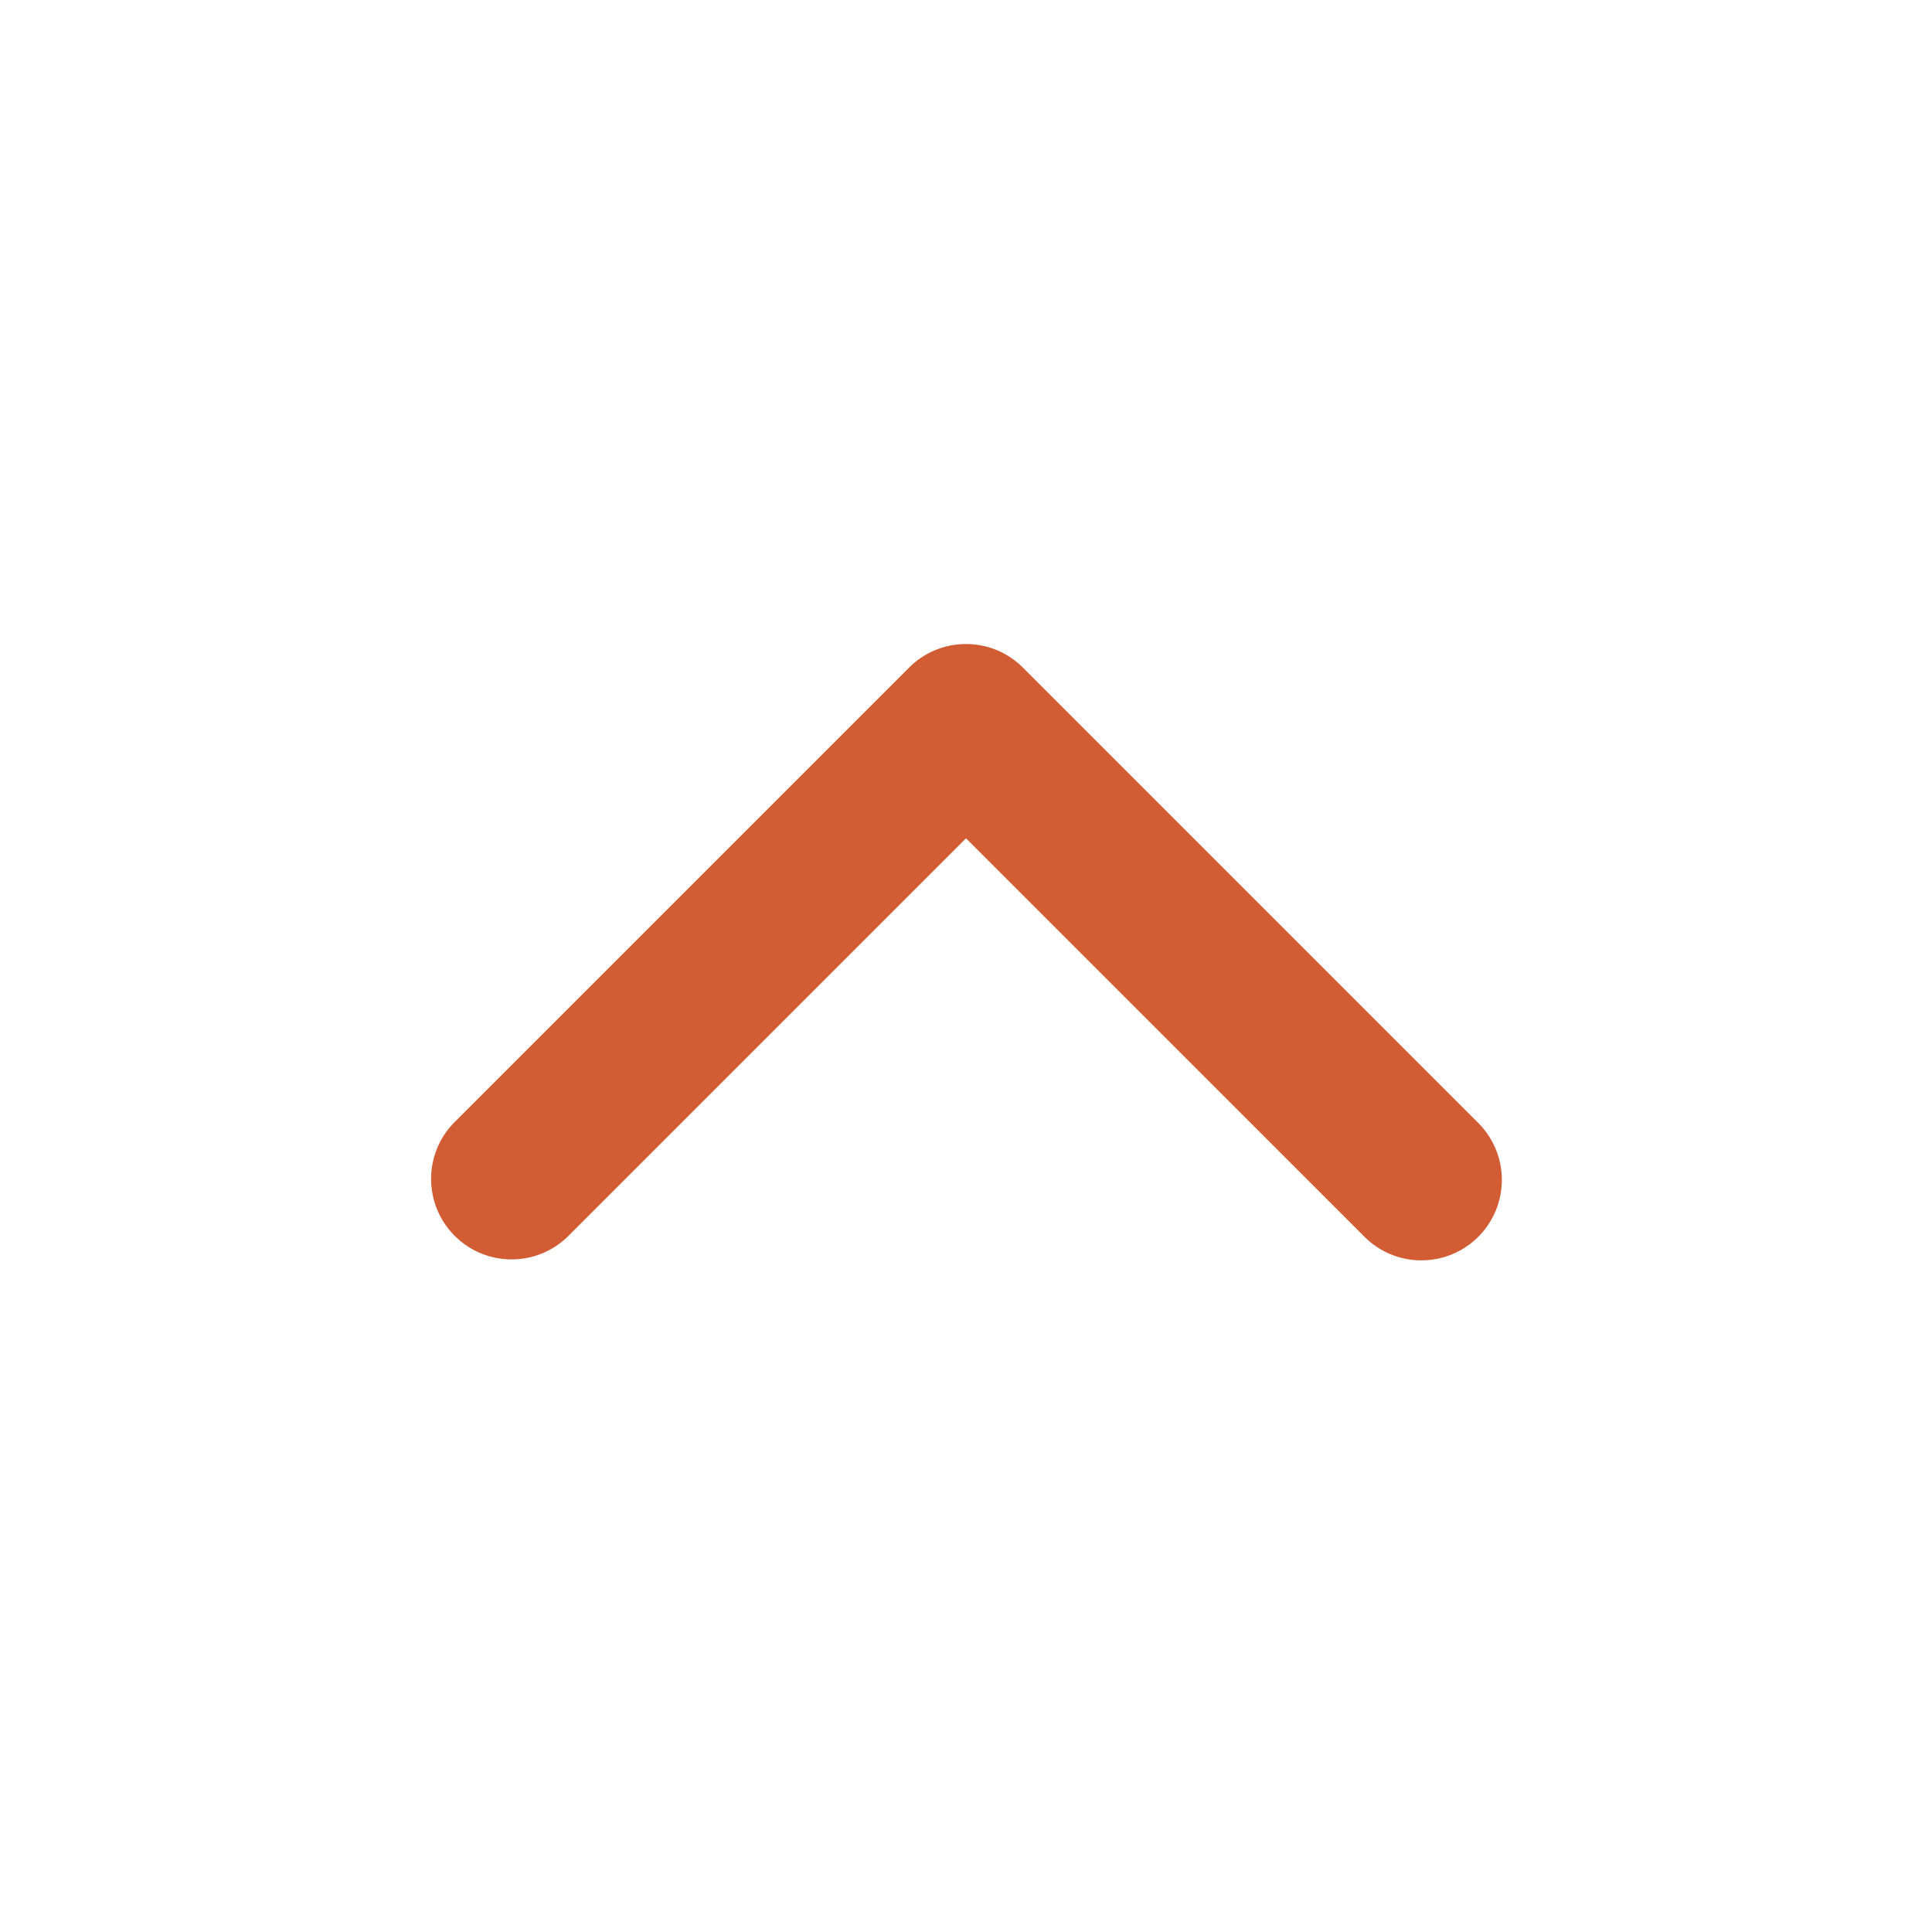
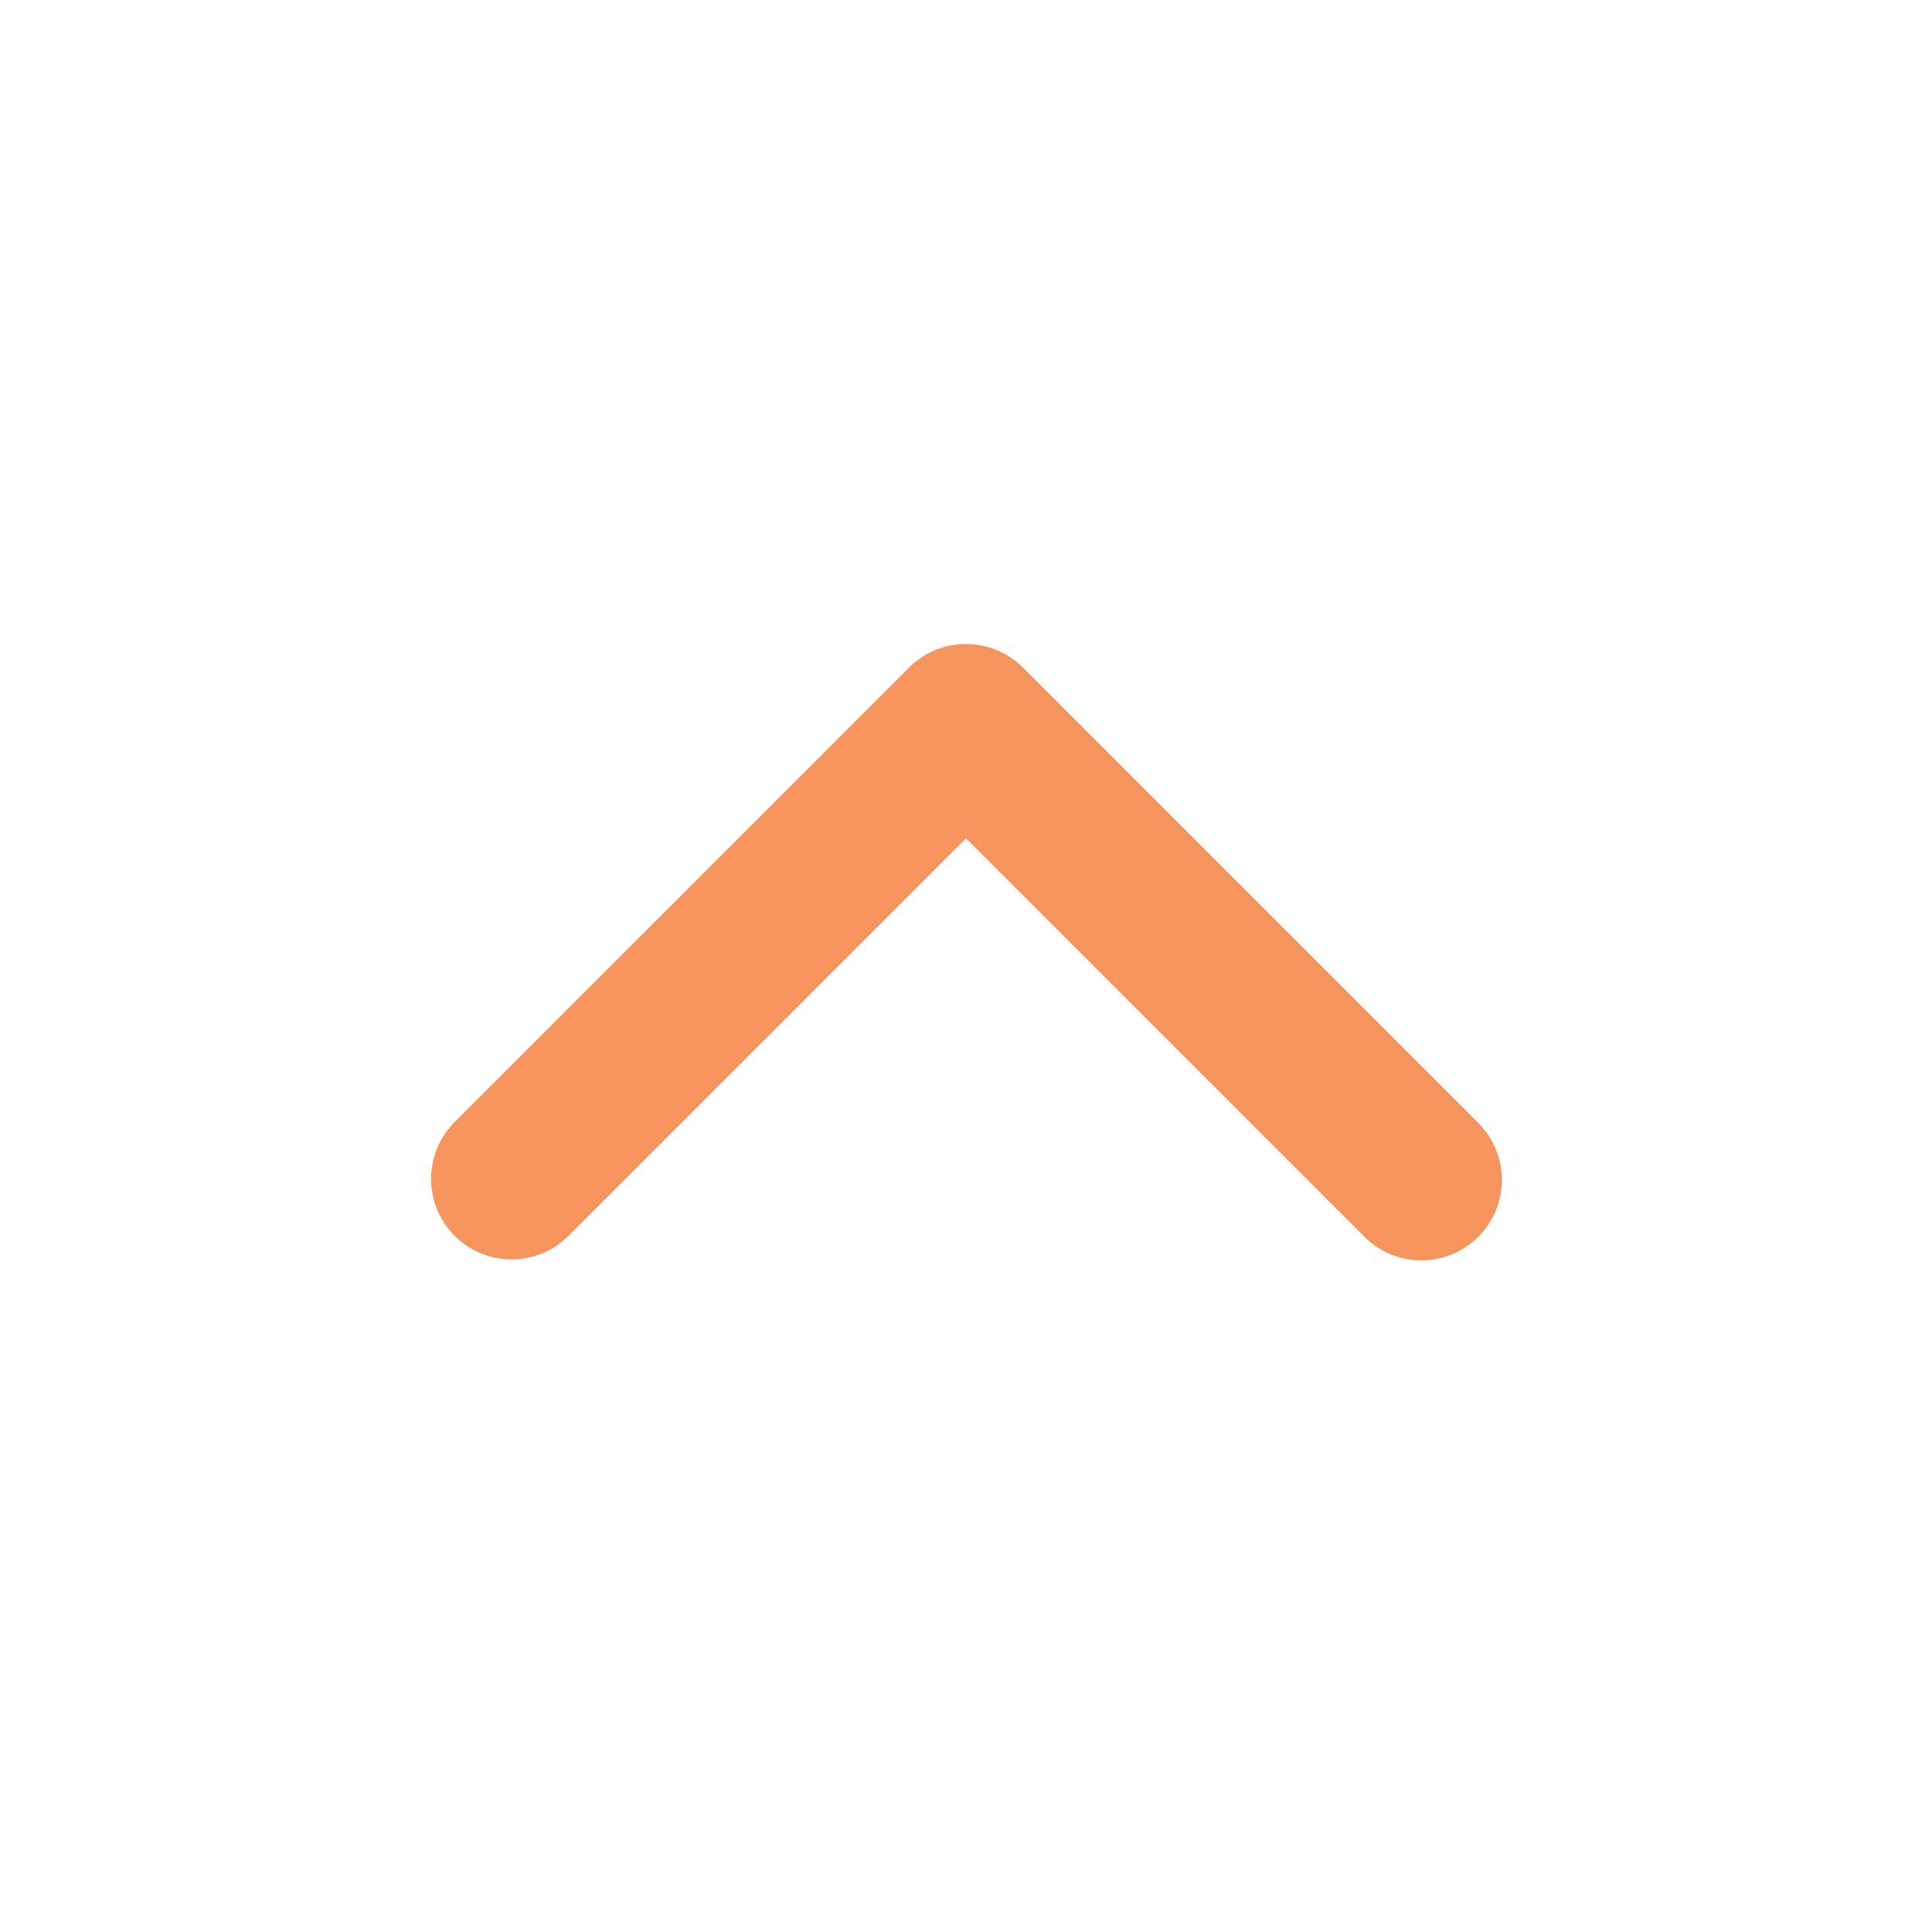
- <svg xmlns="http://www.w3.org/2000/svg" fill="#D25D34" width="800px" height="800px" viewBox="0 0 24 24">
+ <svg xmlns="http://www.w3.org/2000/svg" fill="#f5945c" width="800px" height="800px" viewBox="0 0 24 24">
  <g id="SVGRepo_bgCarrier" stroke-width="0" />
  <g id="SVGRepo_tracerCarrier" stroke-linecap="round" stroke-linejoin="round" />
  <g id="SVGRepo_iconCarrier">
    <path d="M17.657 15.657a1 1 0 0 1-.707-.293L12 10.414l-4.95 4.95a1 1 0 0 1-1.414-1.414l5.657-5.657a1 1 0 0 1 1.414 0l5.657 5.657a1 1 0 0 1-.707 1.707z" />
  </g>
</svg>
